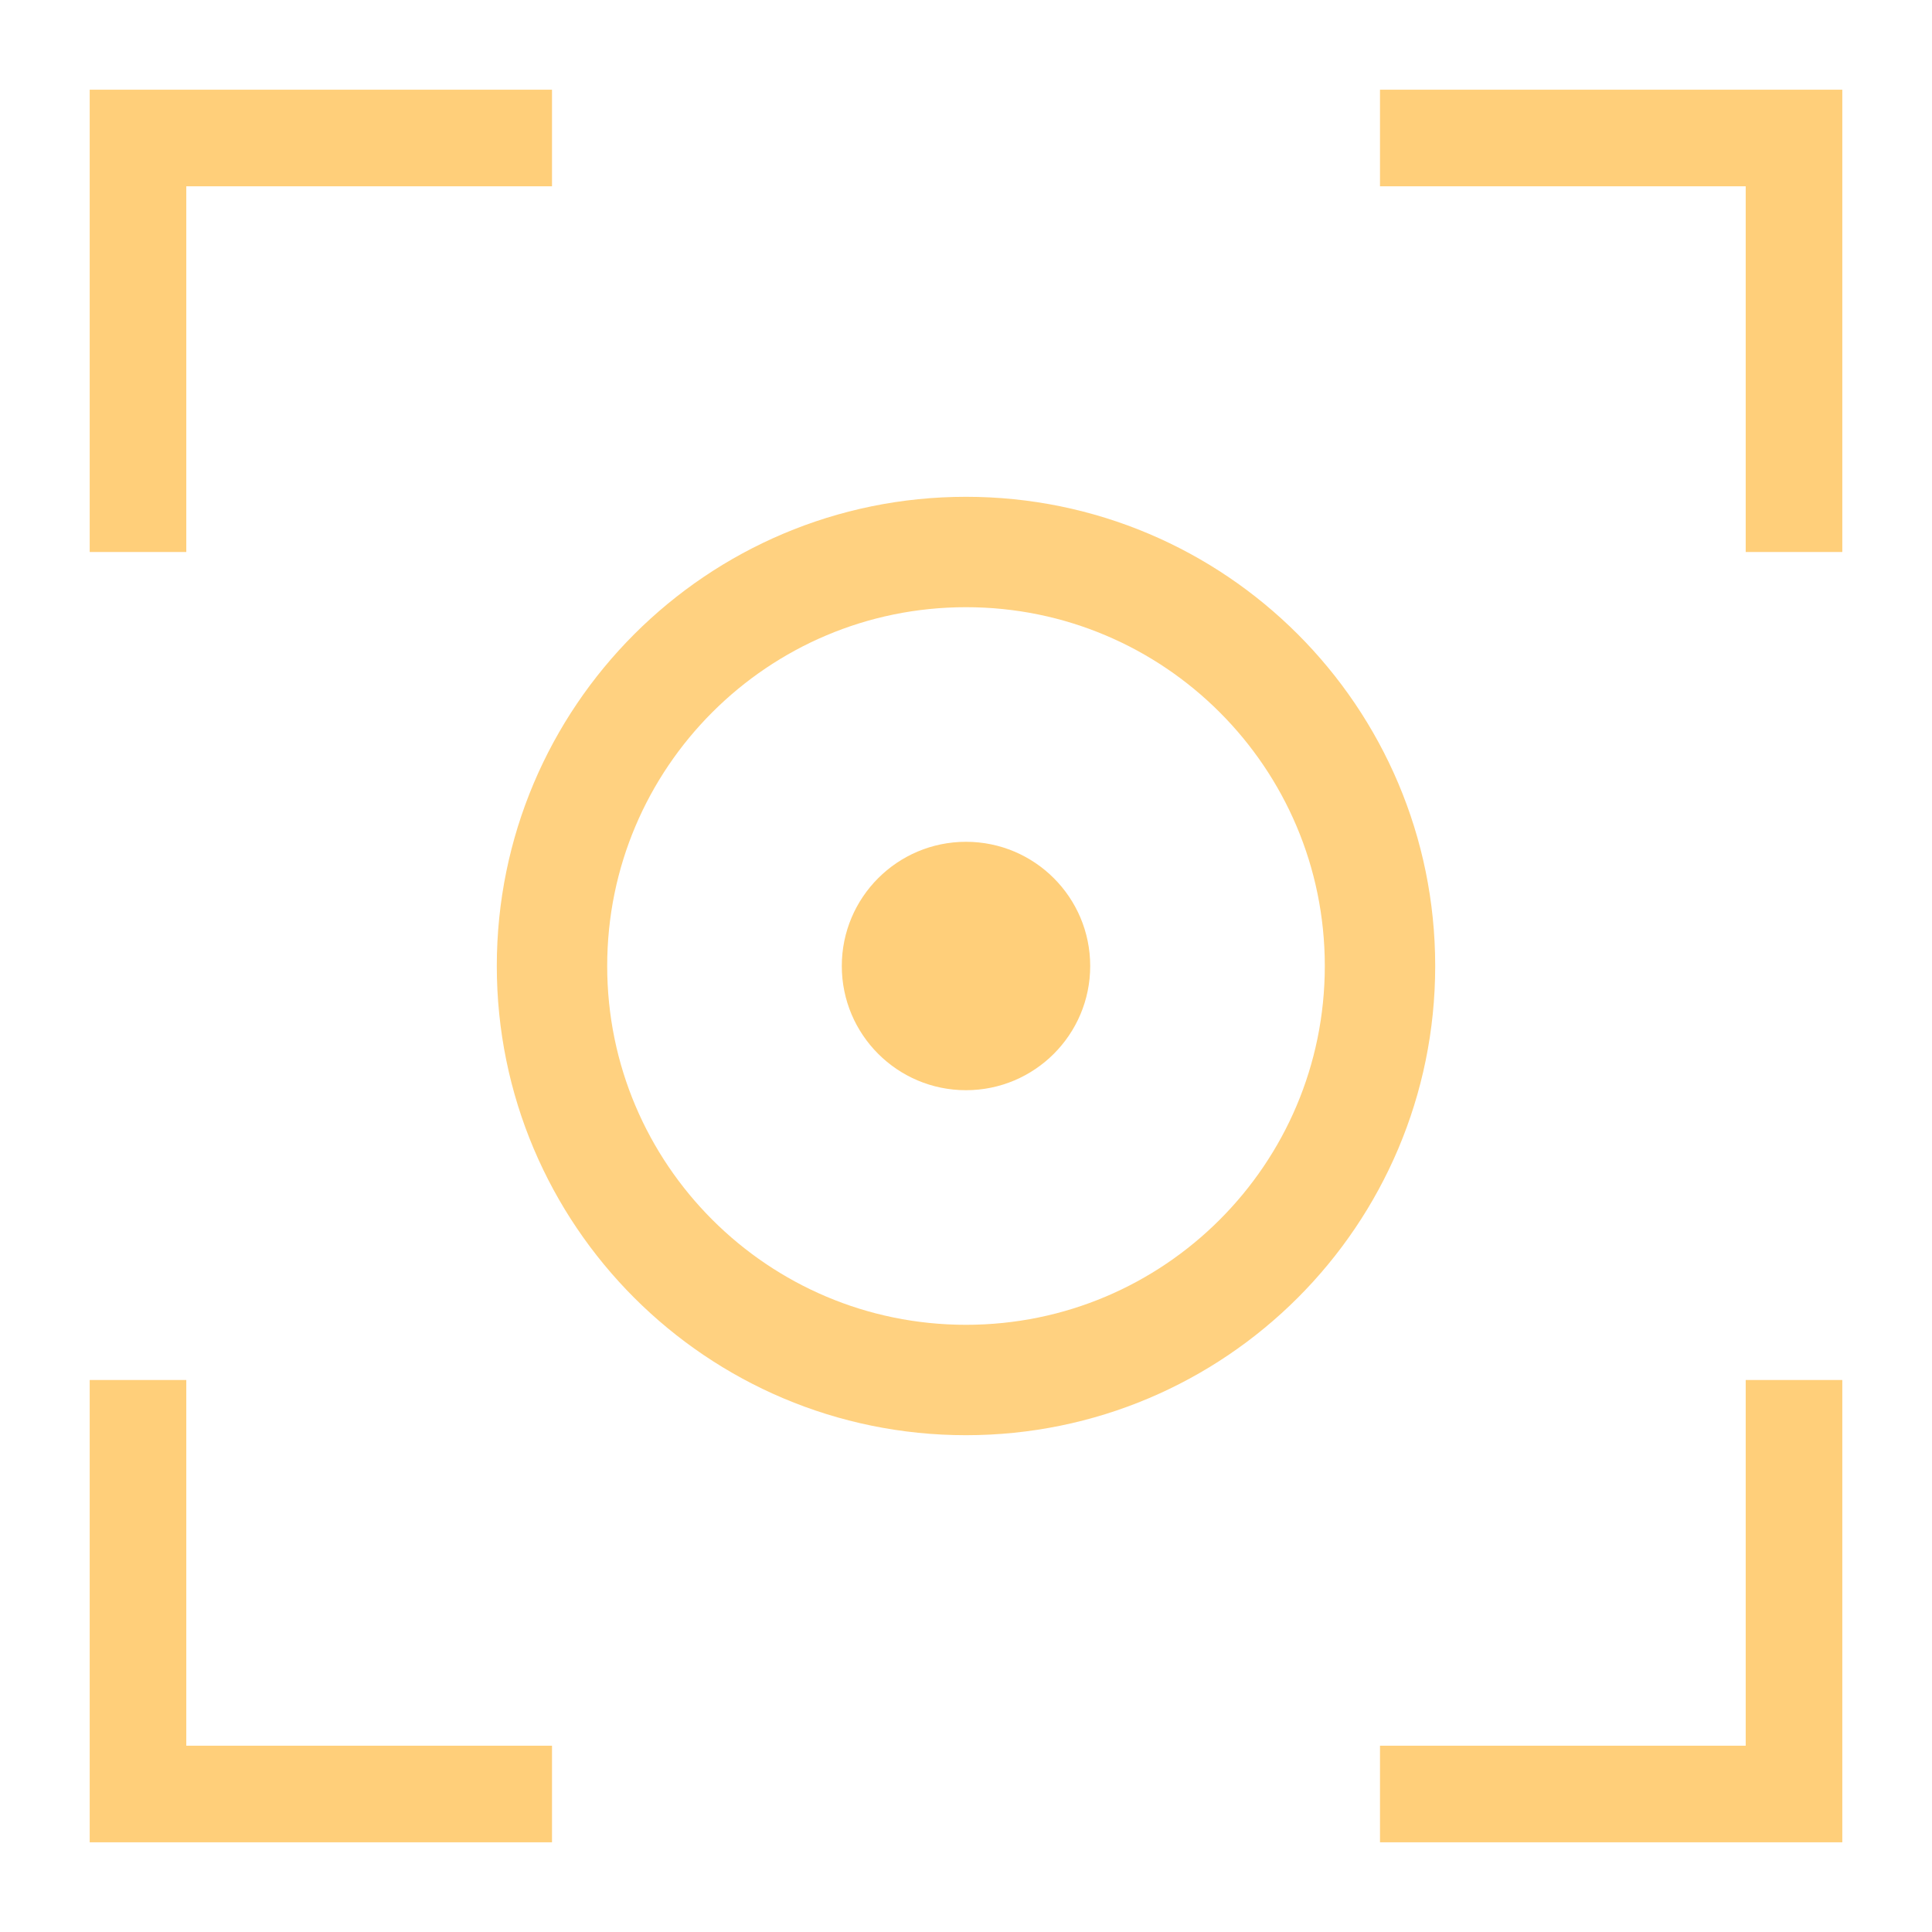
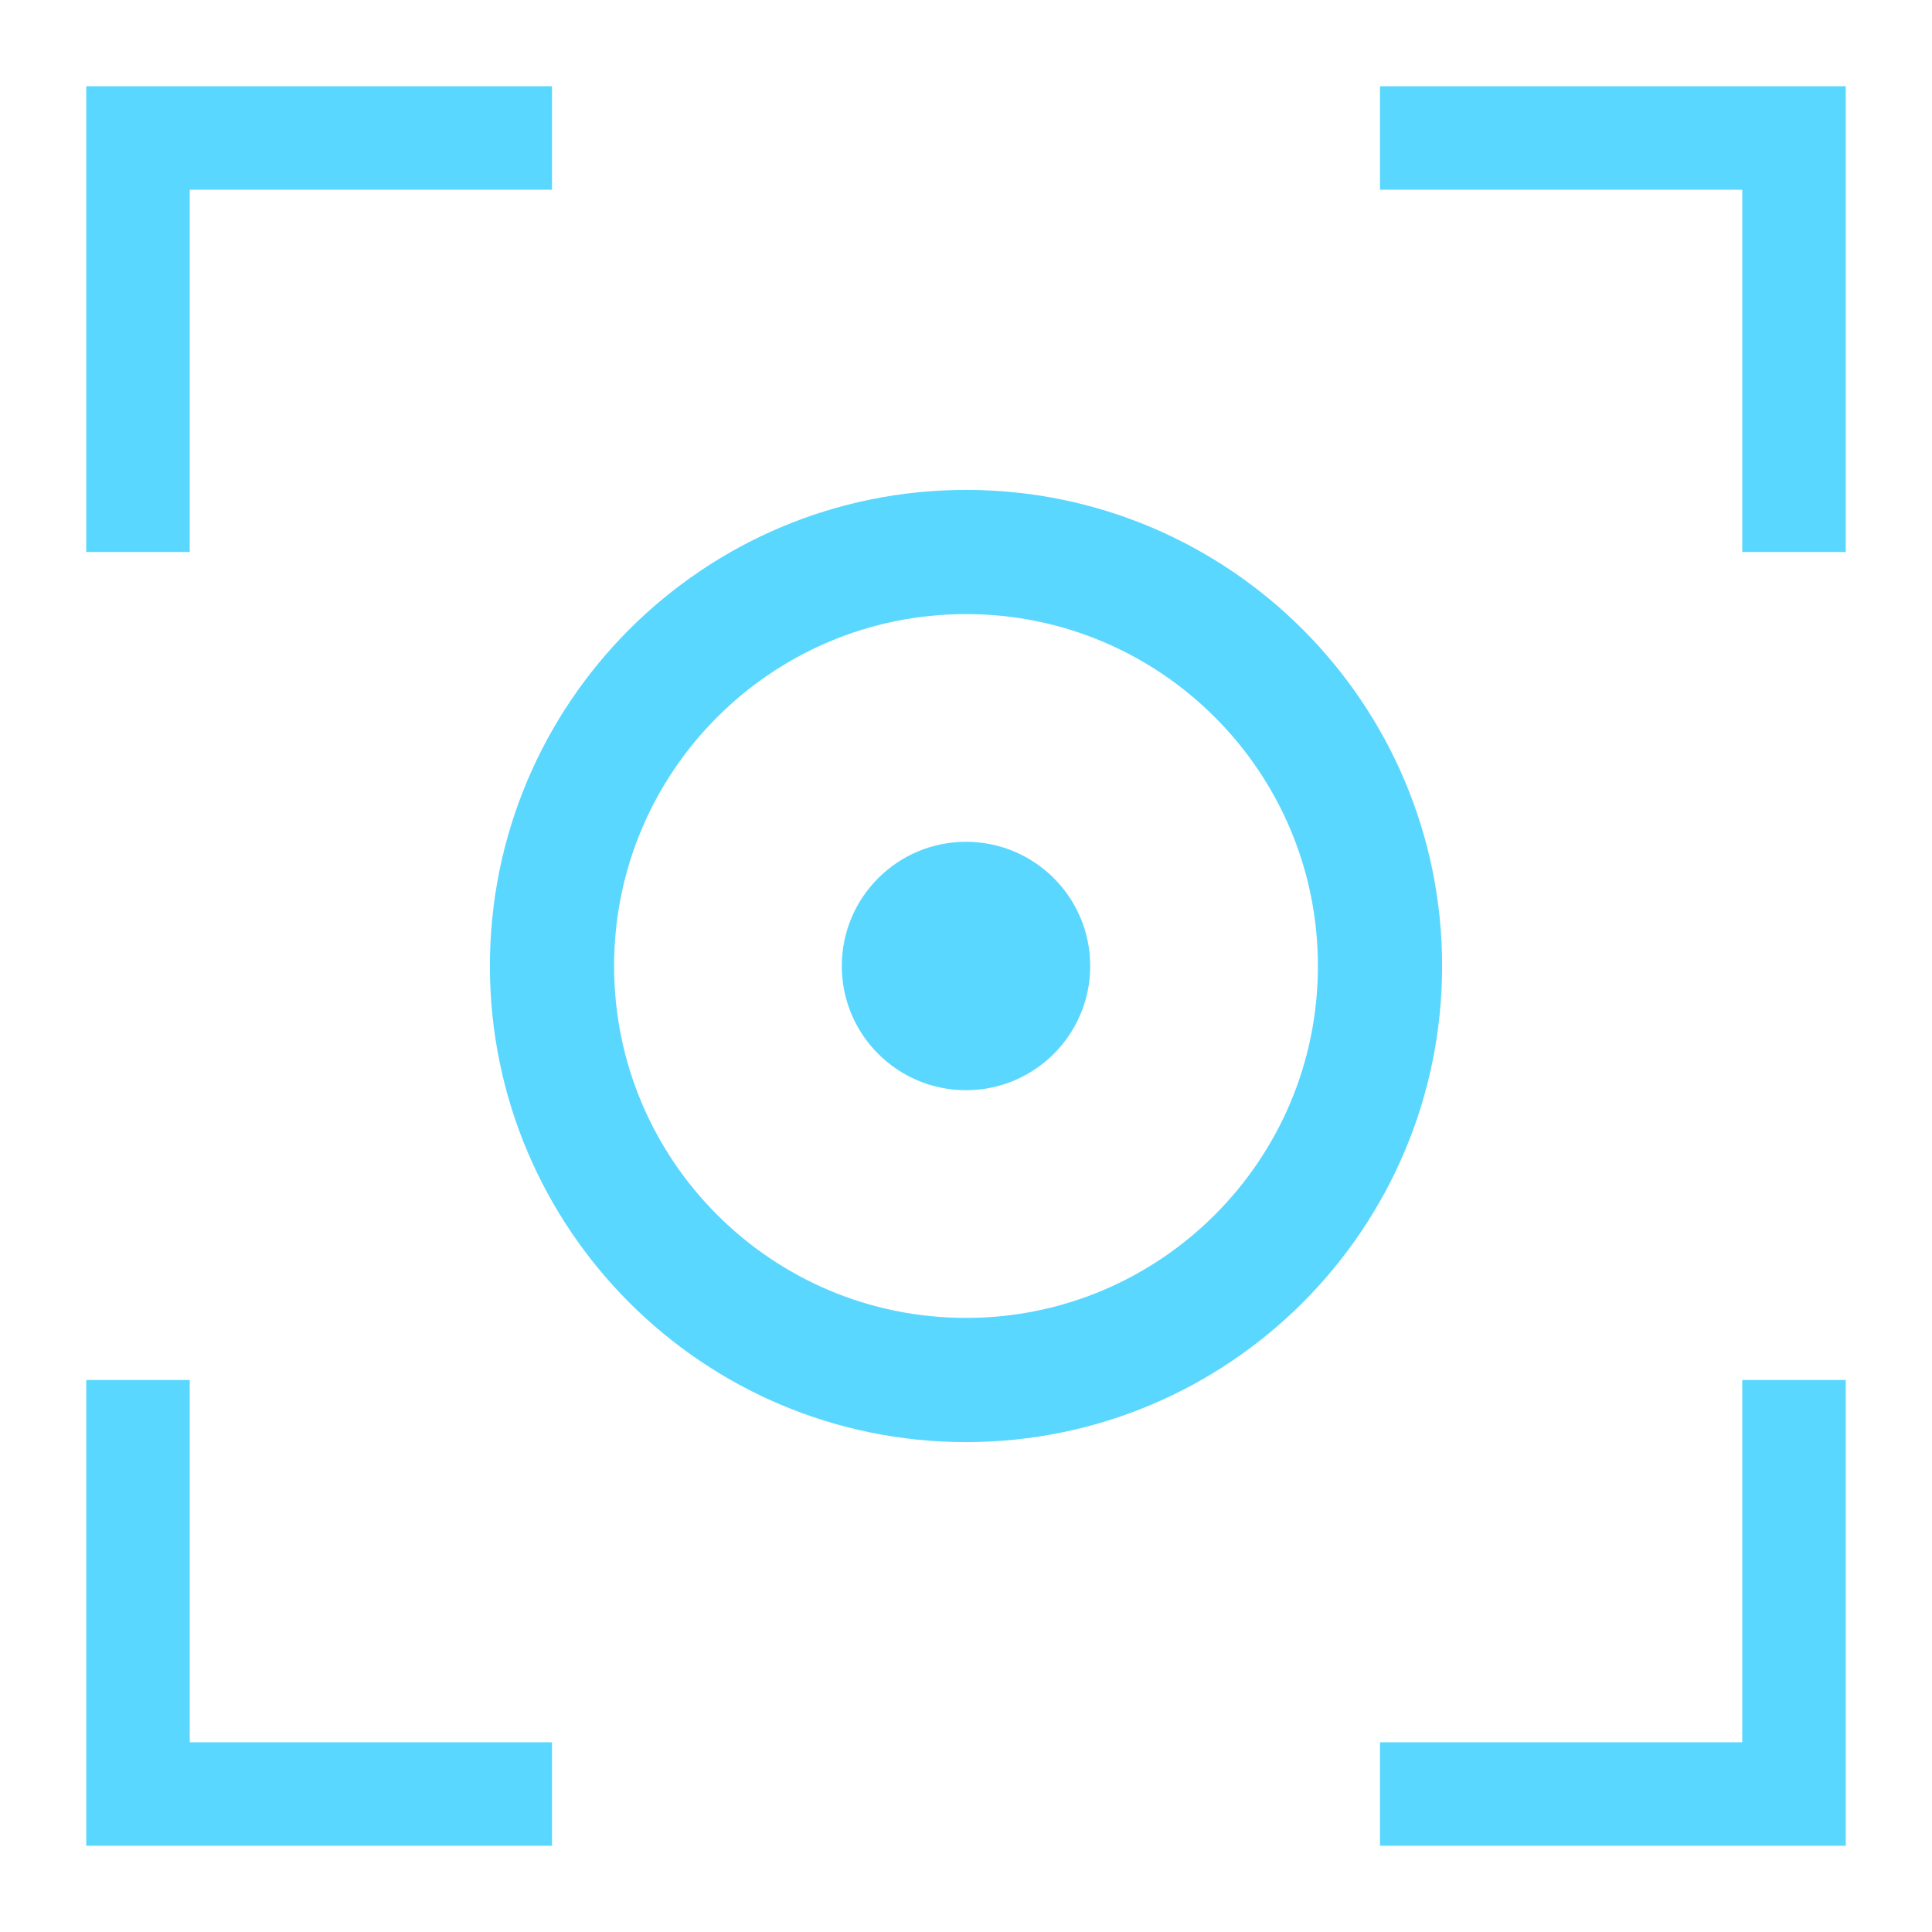
<svg xmlns="http://www.w3.org/2000/svg" width="28" height="28" viewBox="0 0 28 28">
-   <circle cx="14" cy="14" r="6" fill="none" stroke="#ffcf7a" stroke-width="1.6" opacity="0.95" />
-   <circle cx="14" cy="14" r="1.8" fill="#ffcf7a" />
-   <path d="M2 8 L2 2 L8 2" fill="none" stroke="#ffcf7a" stroke-width="1.4" />
-   <path d="M20 2 L26 2 L26 8" fill="none" stroke="#ffcf7a" stroke-width="1.4" />
-   <path d="M26 20 L26 26 L20 26" fill="none" stroke="#ffcf7a" stroke-width="1.4" />
-   <path d="M8 26 L2 26 L2 20" fill="none" stroke="#ffcf7a" stroke-width="1.4" />
+   <circle cx="14" cy="14" r="6" fill="none" stroke="#5ad7ff" stroke-width="1.8" opacity="1" />
+   <circle cx="14" cy="14" r="1.8" fill="#5ad7ff" />
+   <path d="M2 8 L2 2 L8 2" fill="none" stroke="#5ad7ff" stroke-width="1.5" />
+   <path d="M20 2 L26 2 L26 8" fill="none" stroke="#5ad7ff" stroke-width="1.5" />
+   <path d="M26 20 L26 26 L20 26" fill="none" stroke="#5ad7ff" stroke-width="1.5" />
+   <path d="M8 26 L2 26 L2 20" fill="none" stroke="#5ad7ff" stroke-width="1.5" />
</svg>
